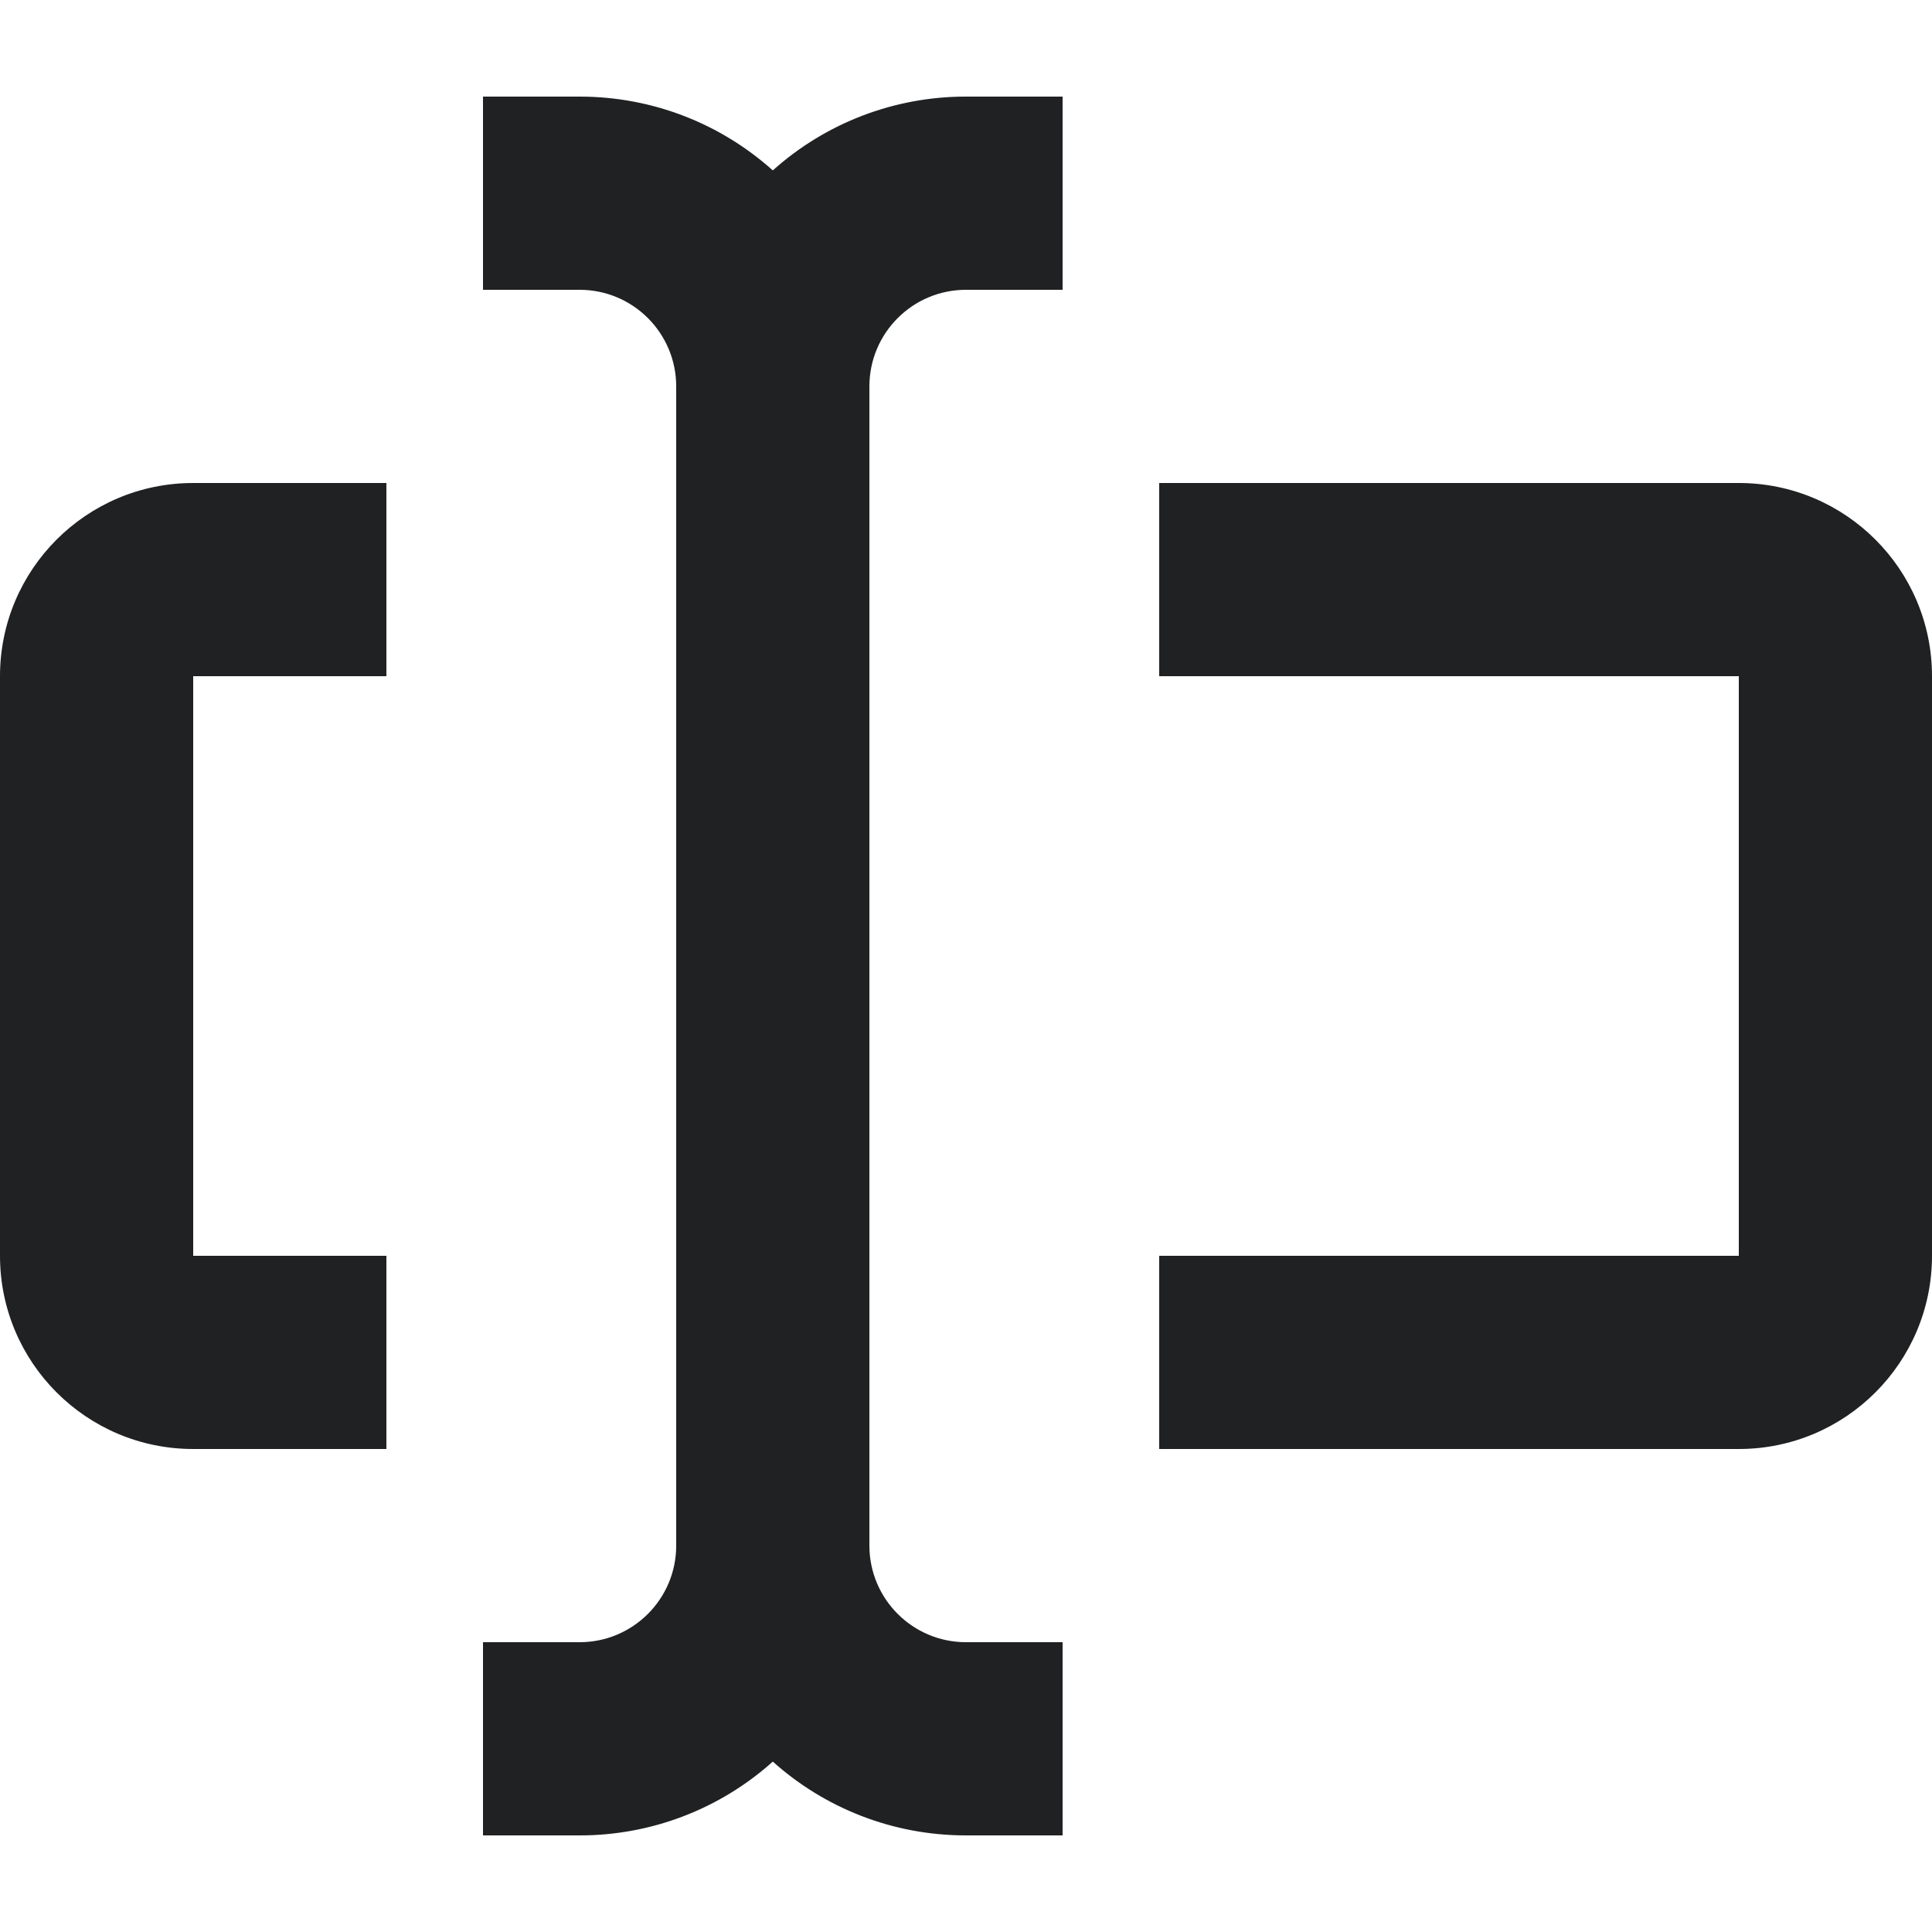
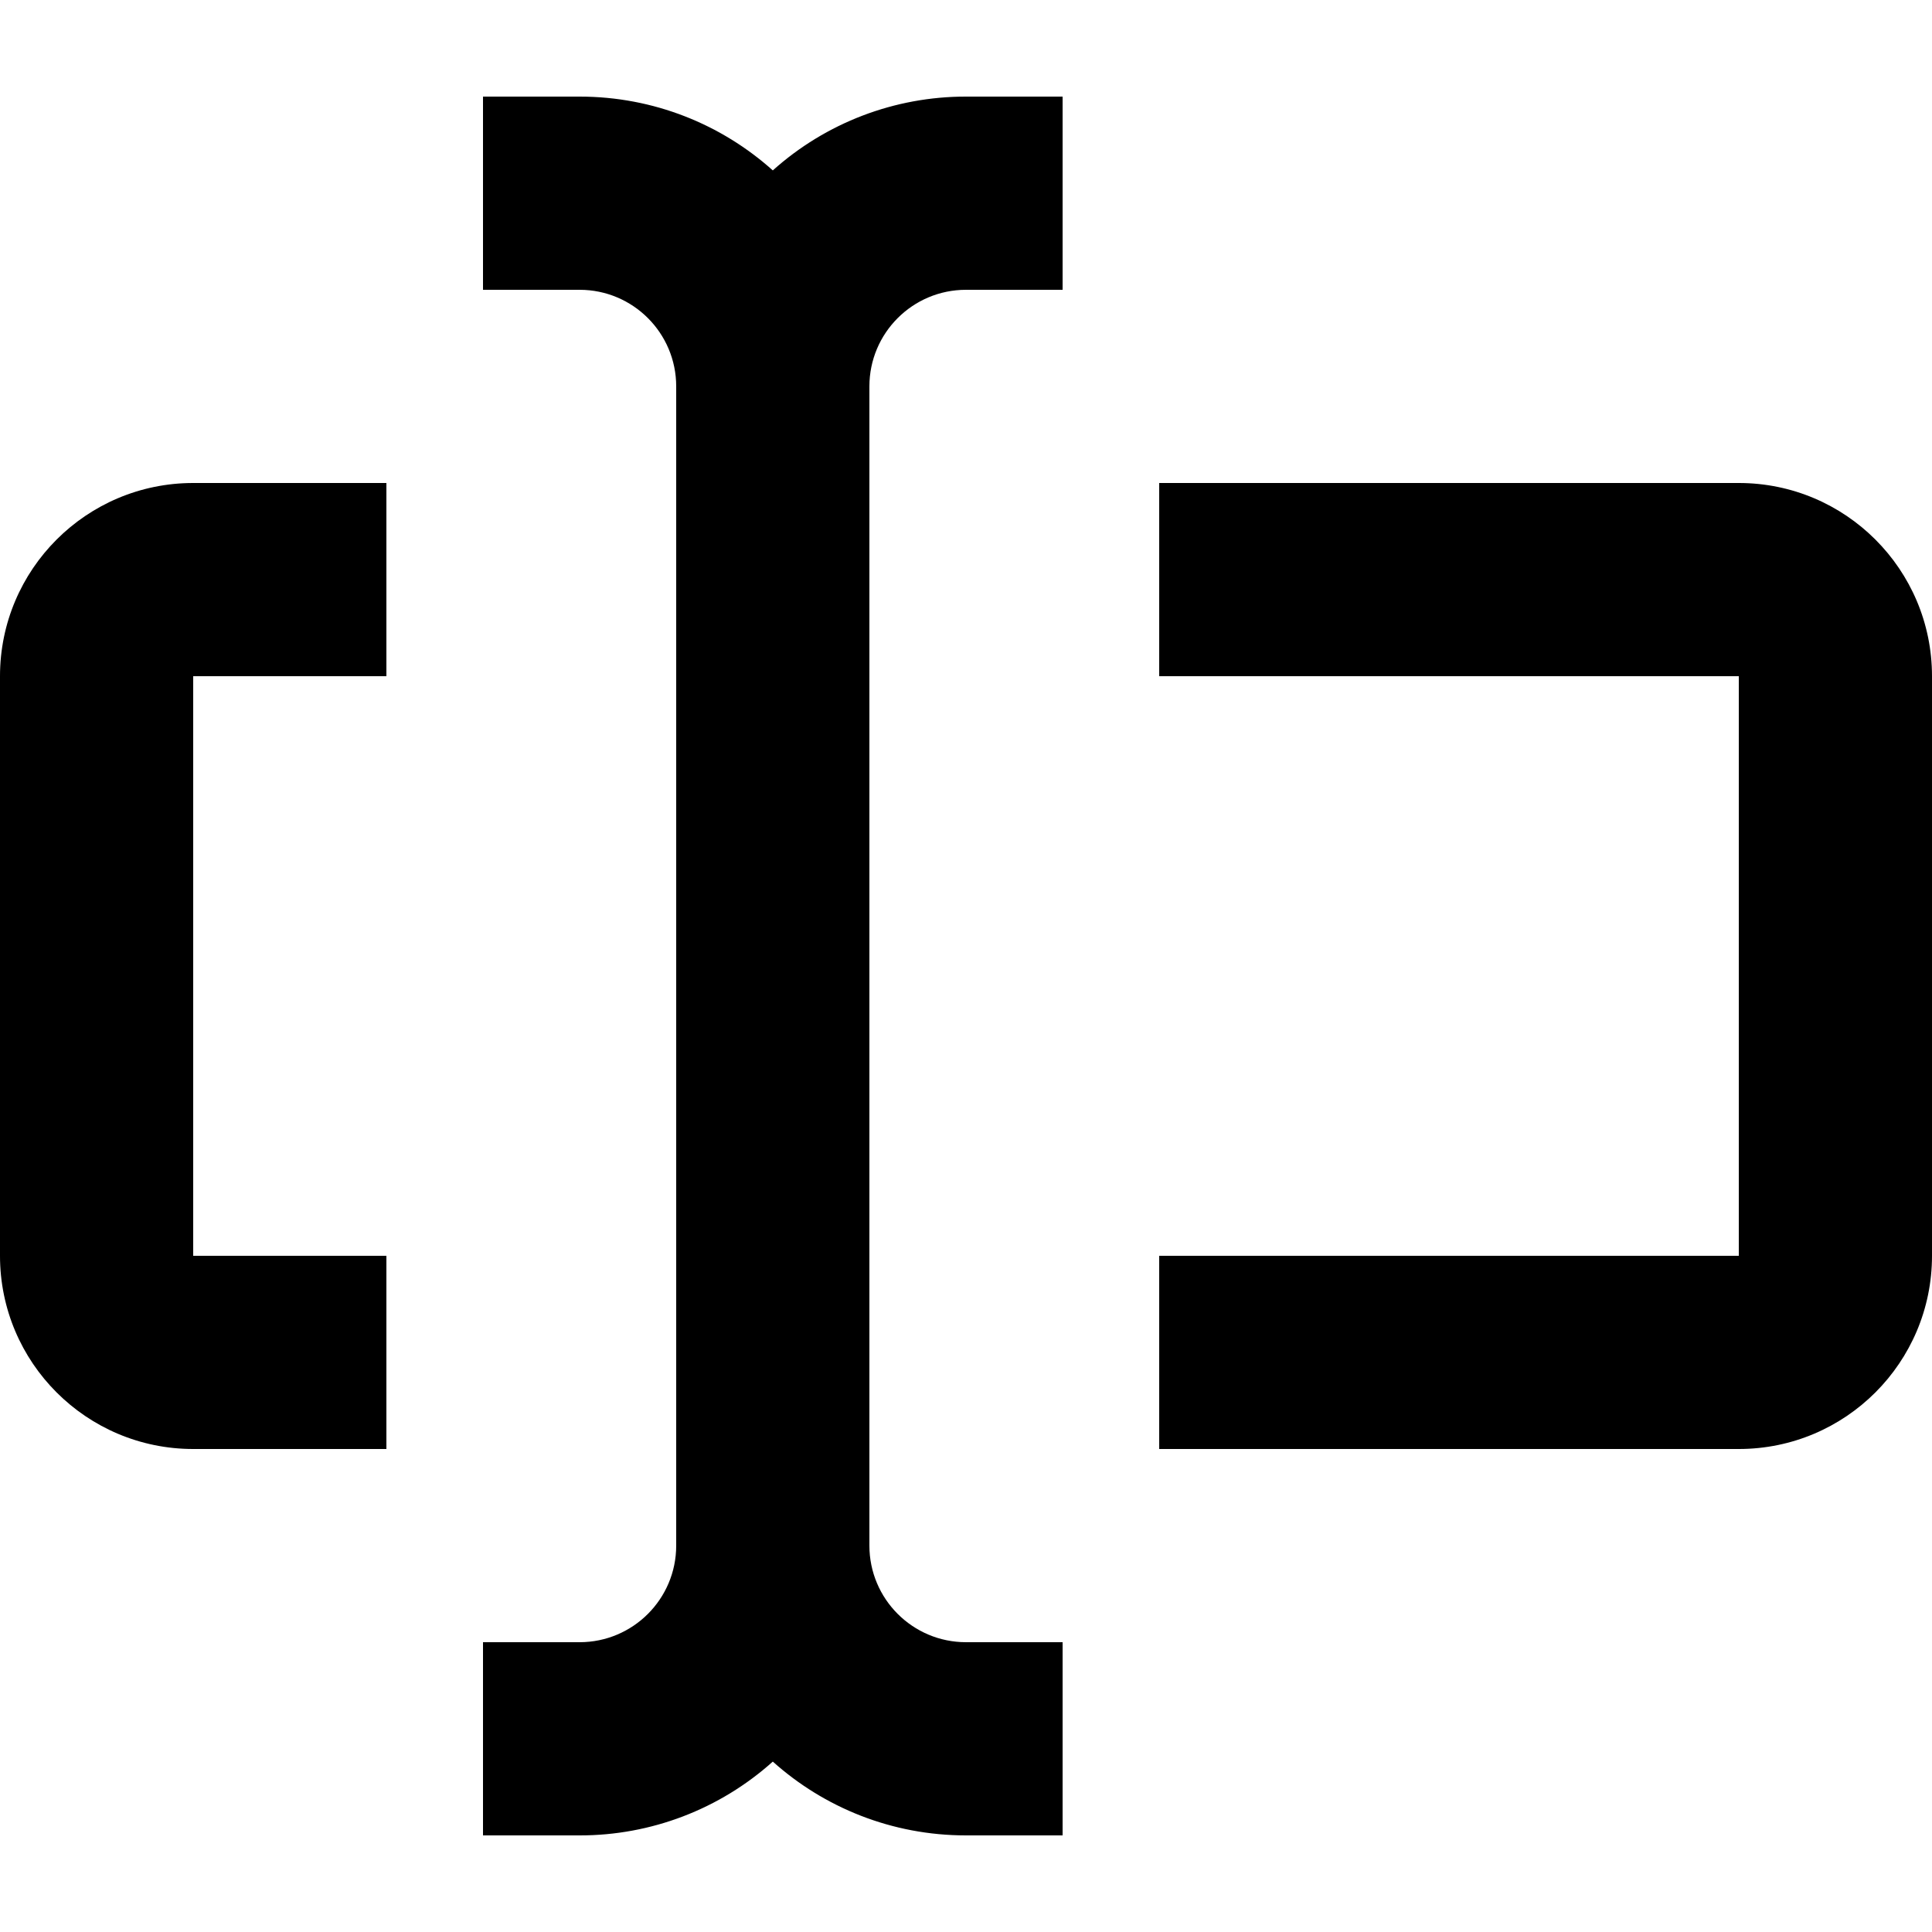
<svg xmlns="http://www.w3.org/2000/svg" width="20" height="20" viewBox="0 0 20 20">
-   <path fill="#202122" fill-rule="evenodd" d="M6 3H5V1h1c.768 0 1.47.289 2 .764A2.989 2.989 0 0 1 10 1h1v2h-1a1 1 0 0 0-1 1v12a1 1 0 0 0 1 1h1v2h-1c-.768 0-1.47-.289-2-.764A2.989 2.989 0 0 1 6 19H5v-2h1a1 1 0 0 0 1-1V4a1 1 0 0 0-1-1Zm6 12h6a2 2 0 0 0 2-2V7a2 2 0 0 0-2-2h-6v2h6v6h-6v2Zm-8-2v2H2a2 2 0 0 1-2-2V7a2 2 0 0 1 2-2h2v2H2v6h2Z" clip-rule="evenodd" />
+   <path fill-rule="evenodd" d="M6 3H5V1h1c.768 0 1.47.289 2 .764A2.989 2.989 0 0 1 10 1h1v2h-1a1 1 0 0 0-1 1v12a1 1 0 0 0 1 1h1v2h-1c-.768 0-1.47-.289-2-.764A2.989 2.989 0 0 1 6 19H5v-2h1a1 1 0 0 0 1-1V4a1 1 0 0 0-1-1Zm6 12h6a2 2 0 0 0 2-2V7a2 2 0 0 0-2-2h-6v2h6v6h-6v2Zm-8-2v2H2a2 2 0 0 1-2-2V7a2 2 0 0 1 2-2h2v2H2v6h2Z" clip-rule="evenodd" />
</svg>
